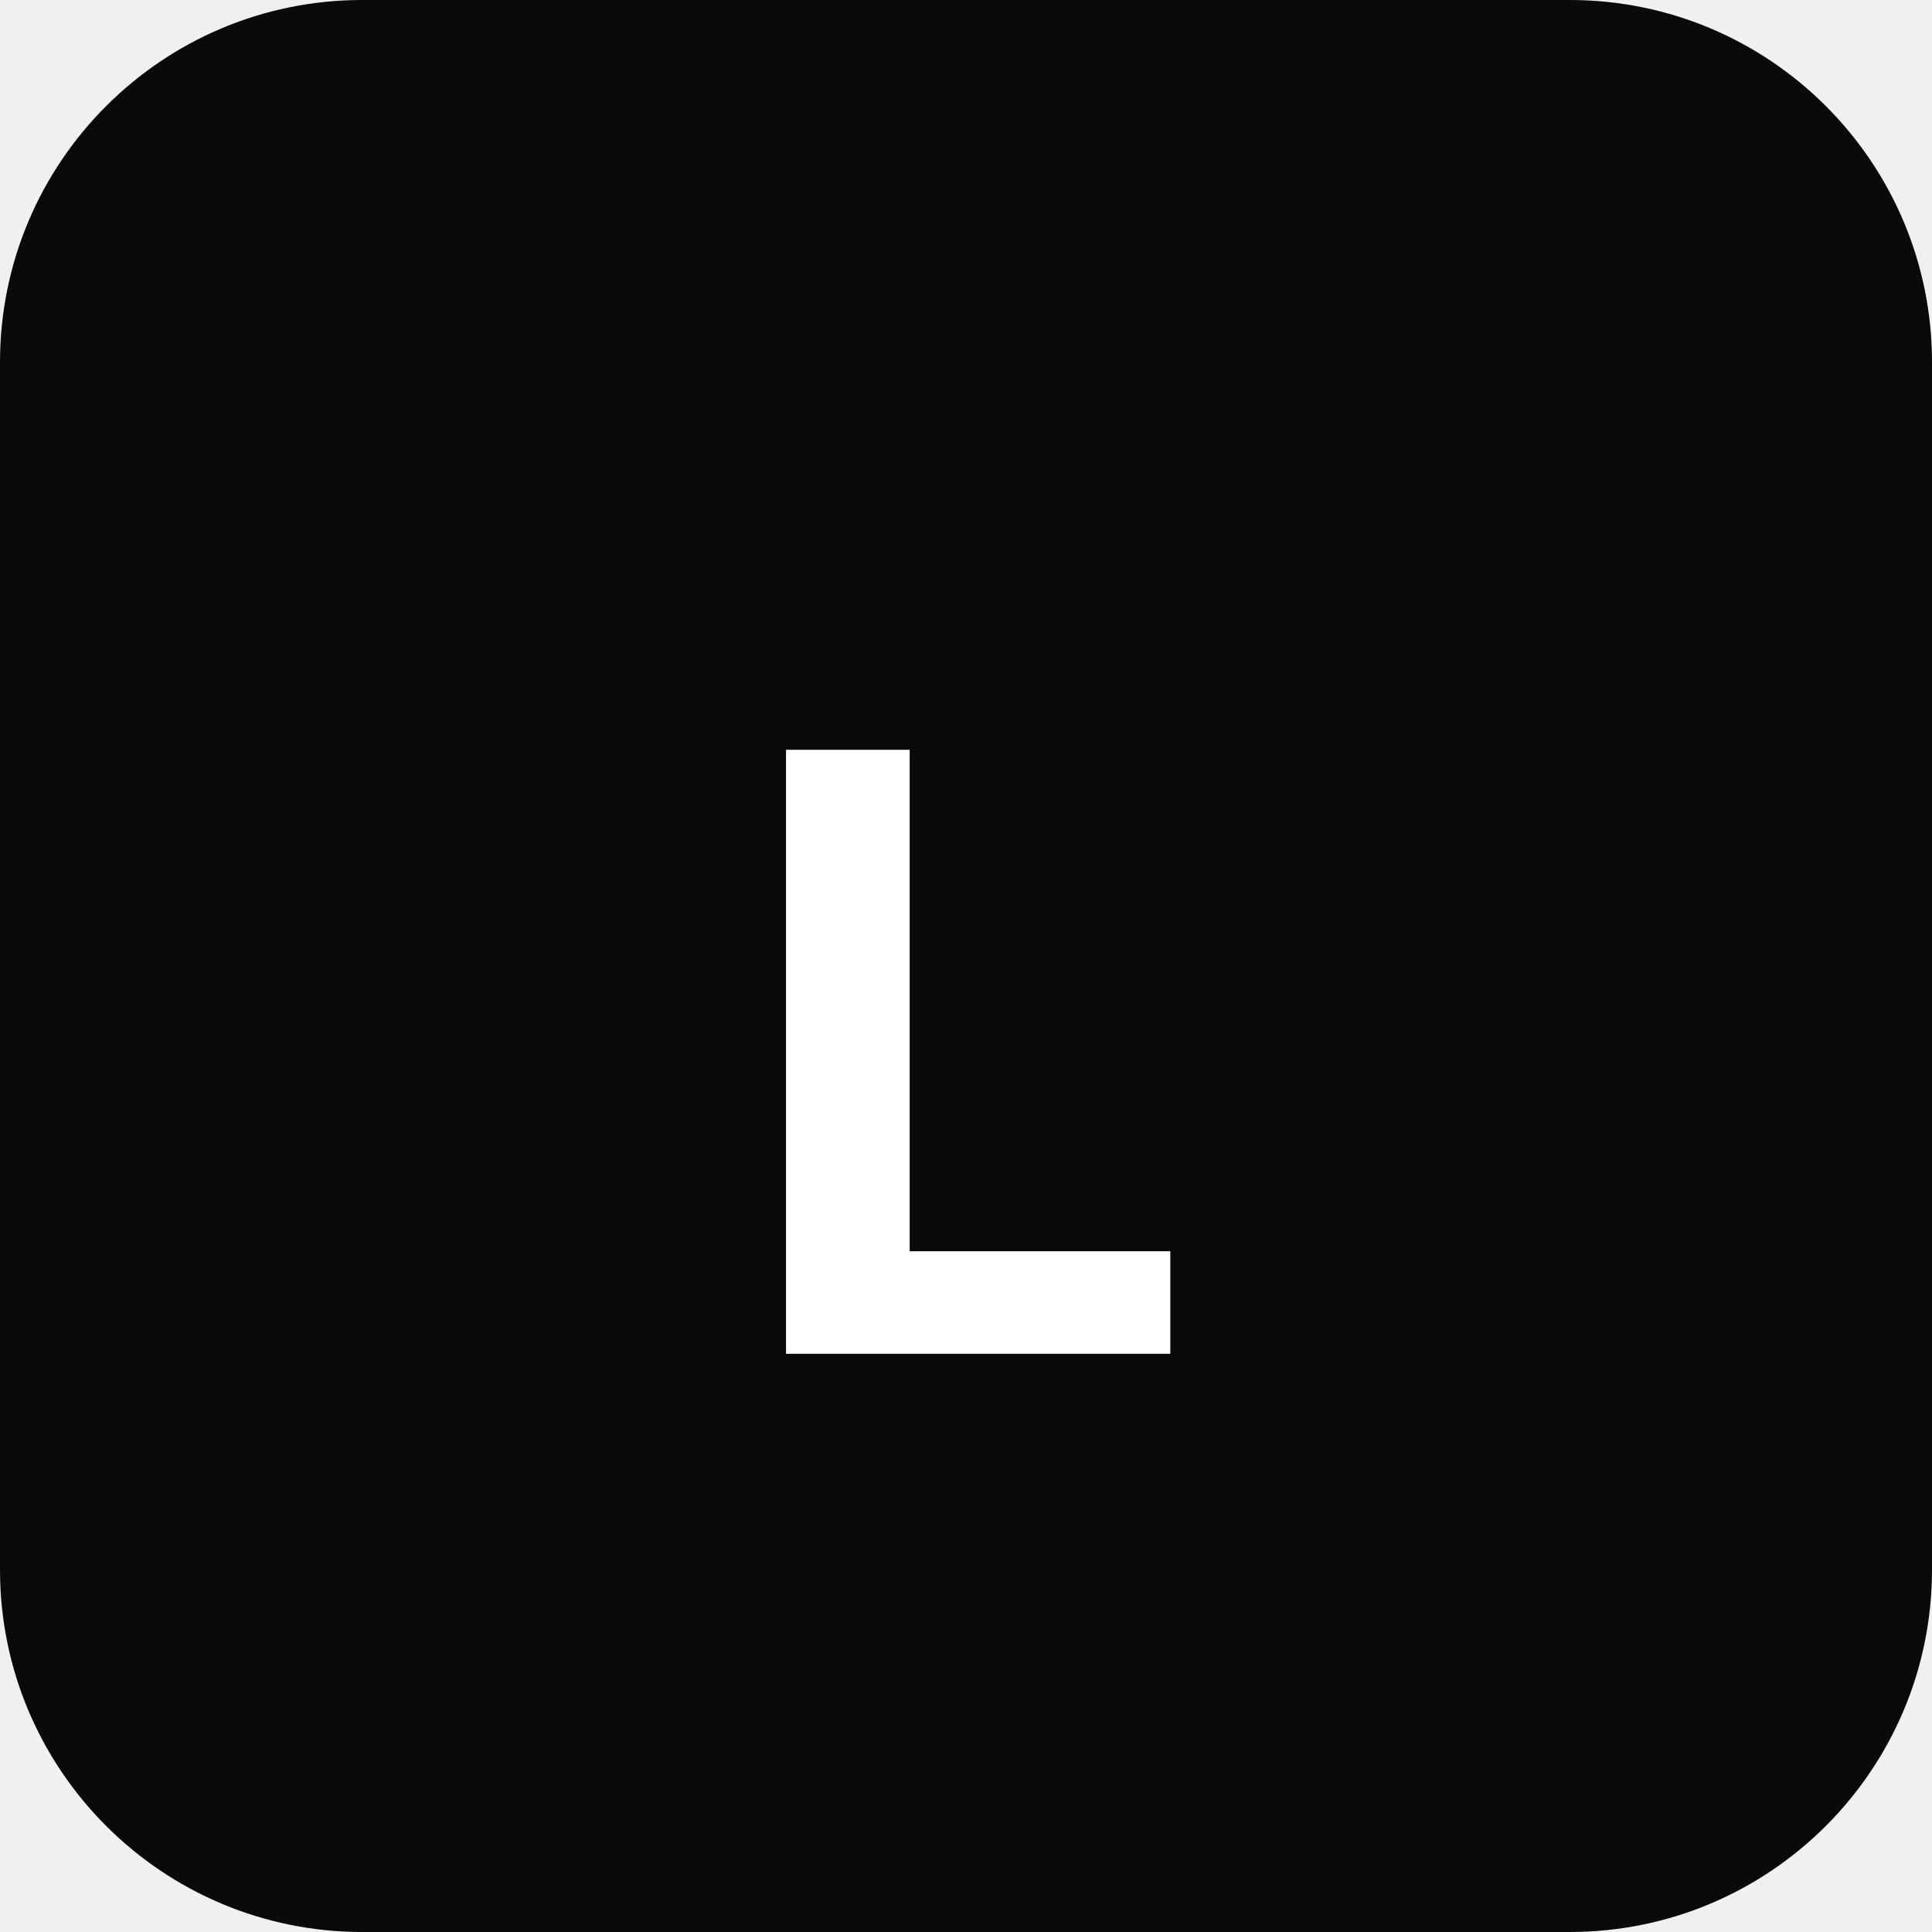
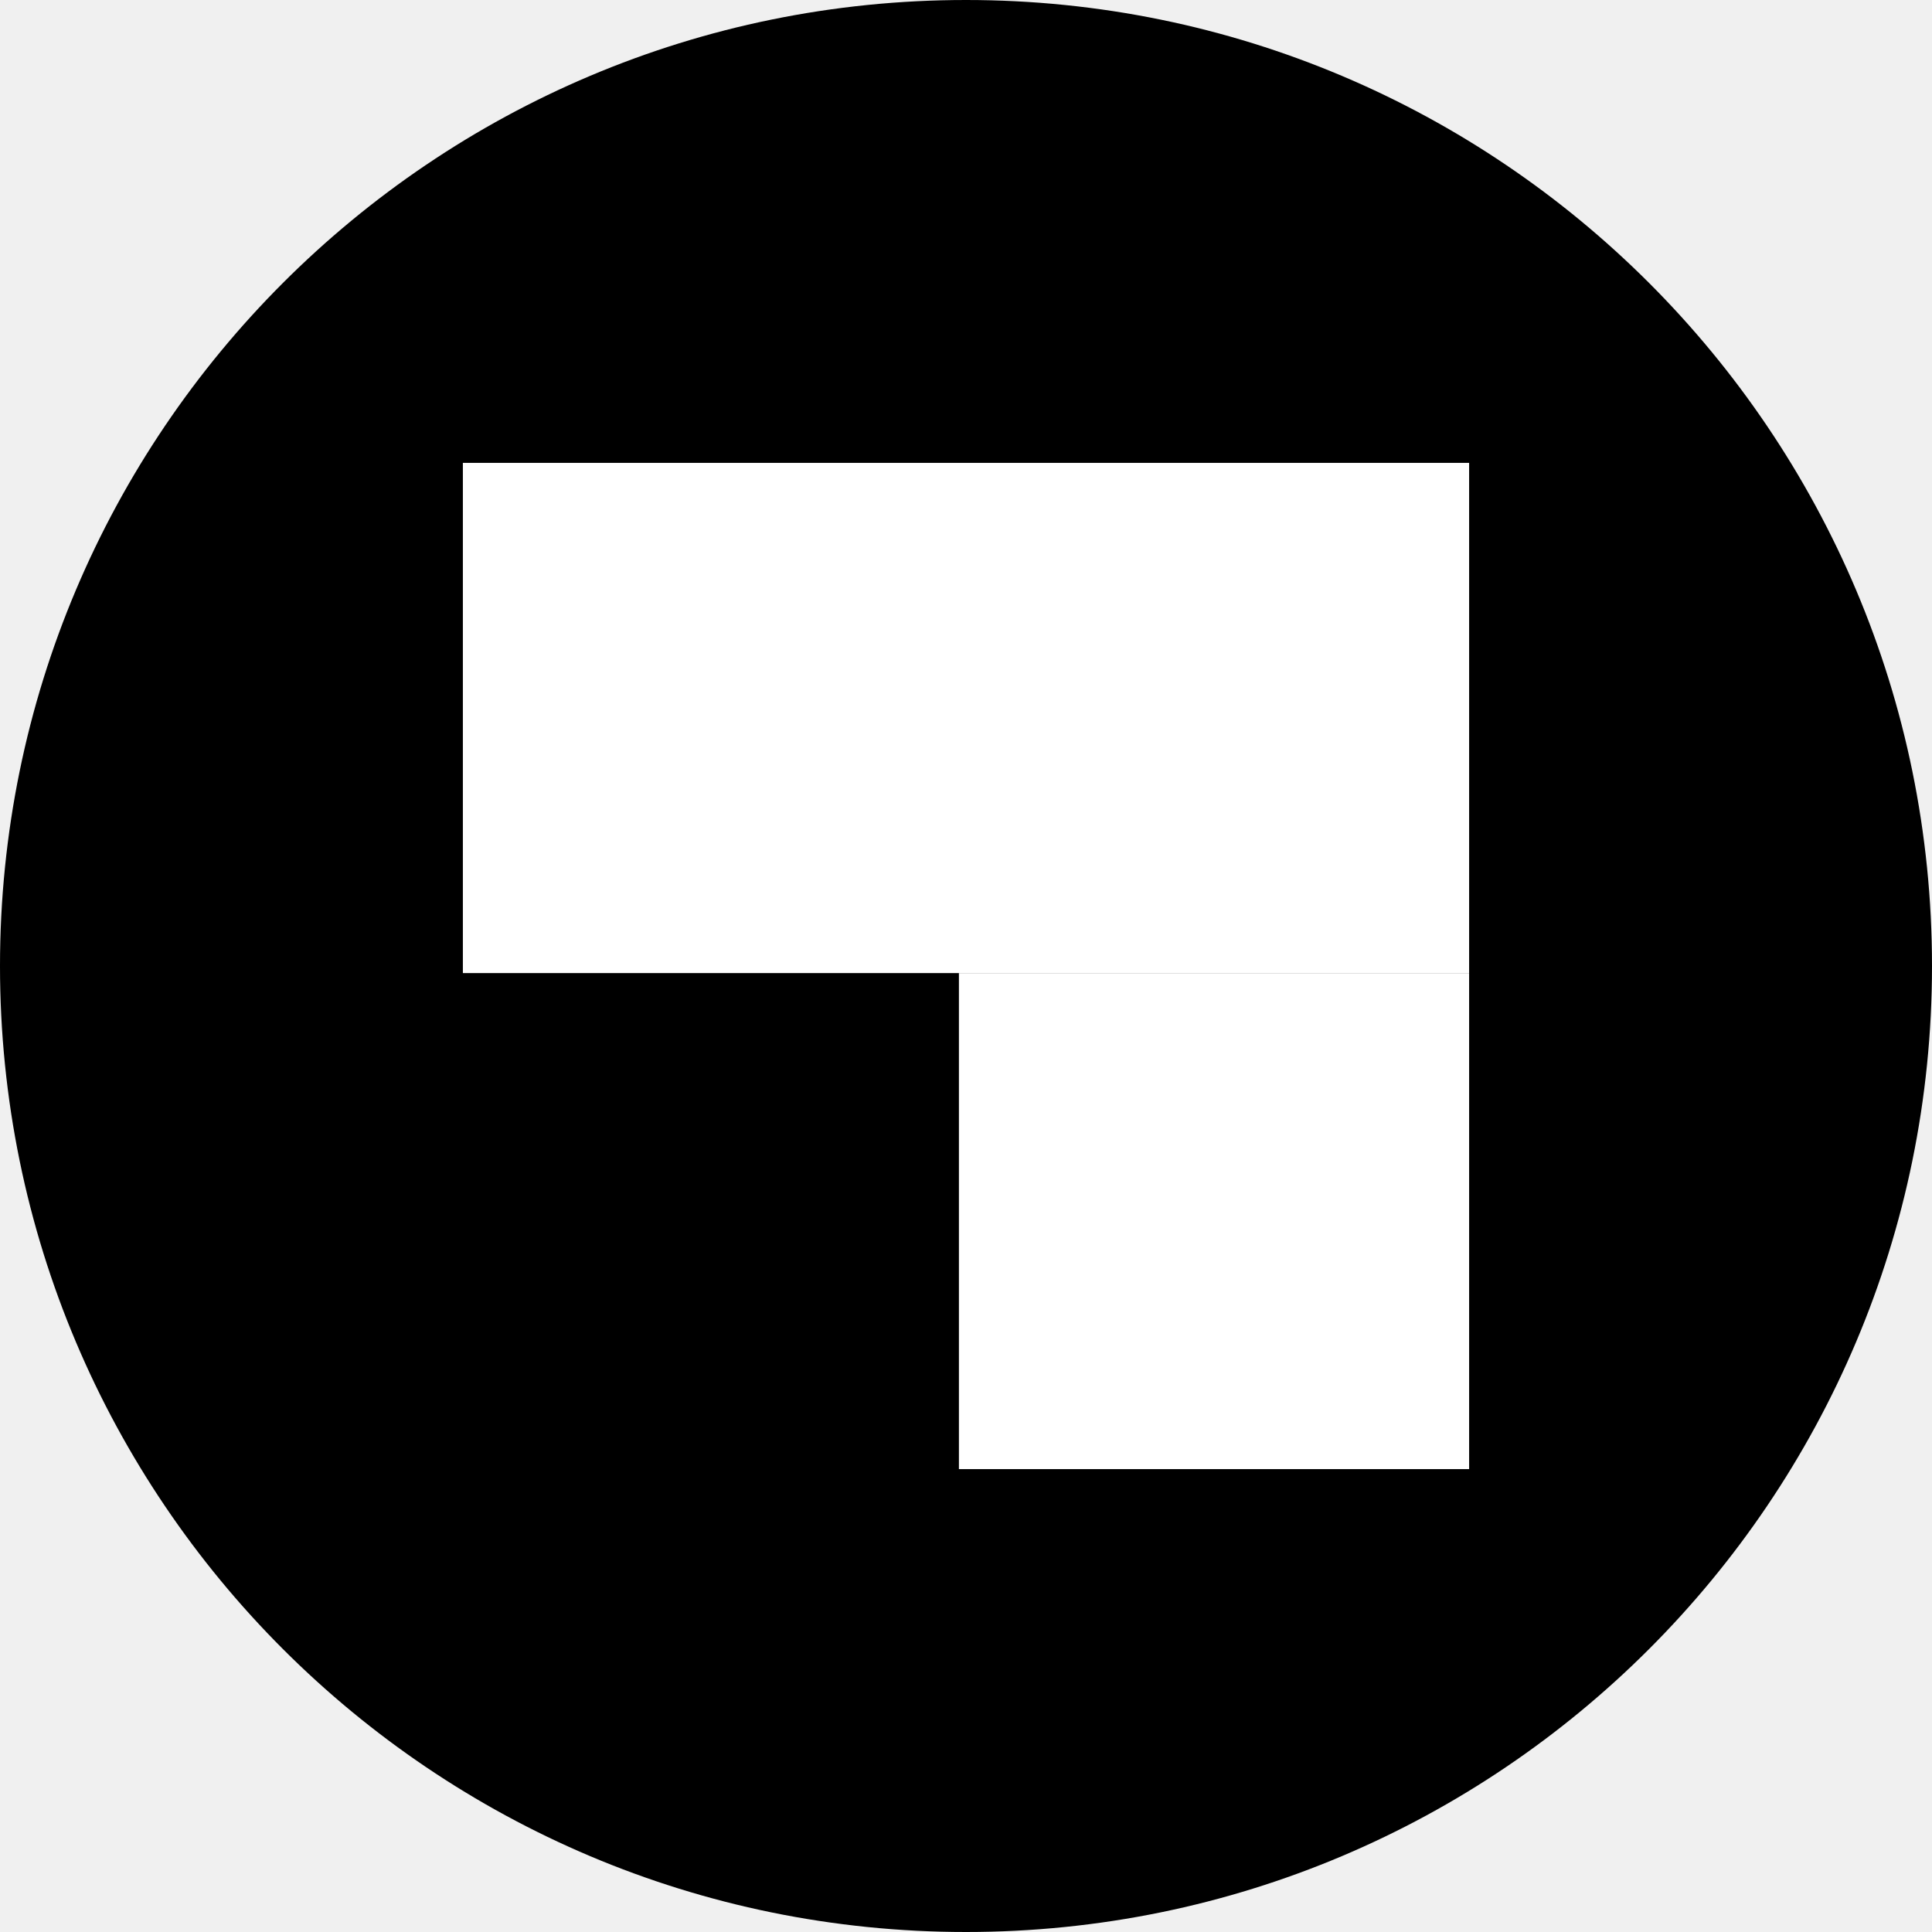
- <svg xmlns="http://www.w3.org/2000/svg" width="512" height="512" viewBox="0 0 512 512" role="img" aria-label="Logr icon">
-   <rect width="512" height="512" rx="96" fill="#0a0a0a" />
-   <text x="50%" y="54%" fill="#ffffff" font-size="220" font-family="Inter, system-ui, -apple-system, sans-serif" font-weight="700" text-anchor="middle" dominant-baseline="middle">
-     L
-   </text>
+ <svg xmlns="http://www.w3.org/2000/svg" width="192" height="192" viewBox="0 0 192 192" fill="none" role="img" aria-label="Logr icon">
+   <circle cx="96" cy="96" r="96" fill="black" />
+   <path d="M95.296 96.703H146V145.999H95.296V96.703Z" fill="white" />
+   <rect x="46" y="46" width="100" height="50.704" fill="white" />
</svg>
